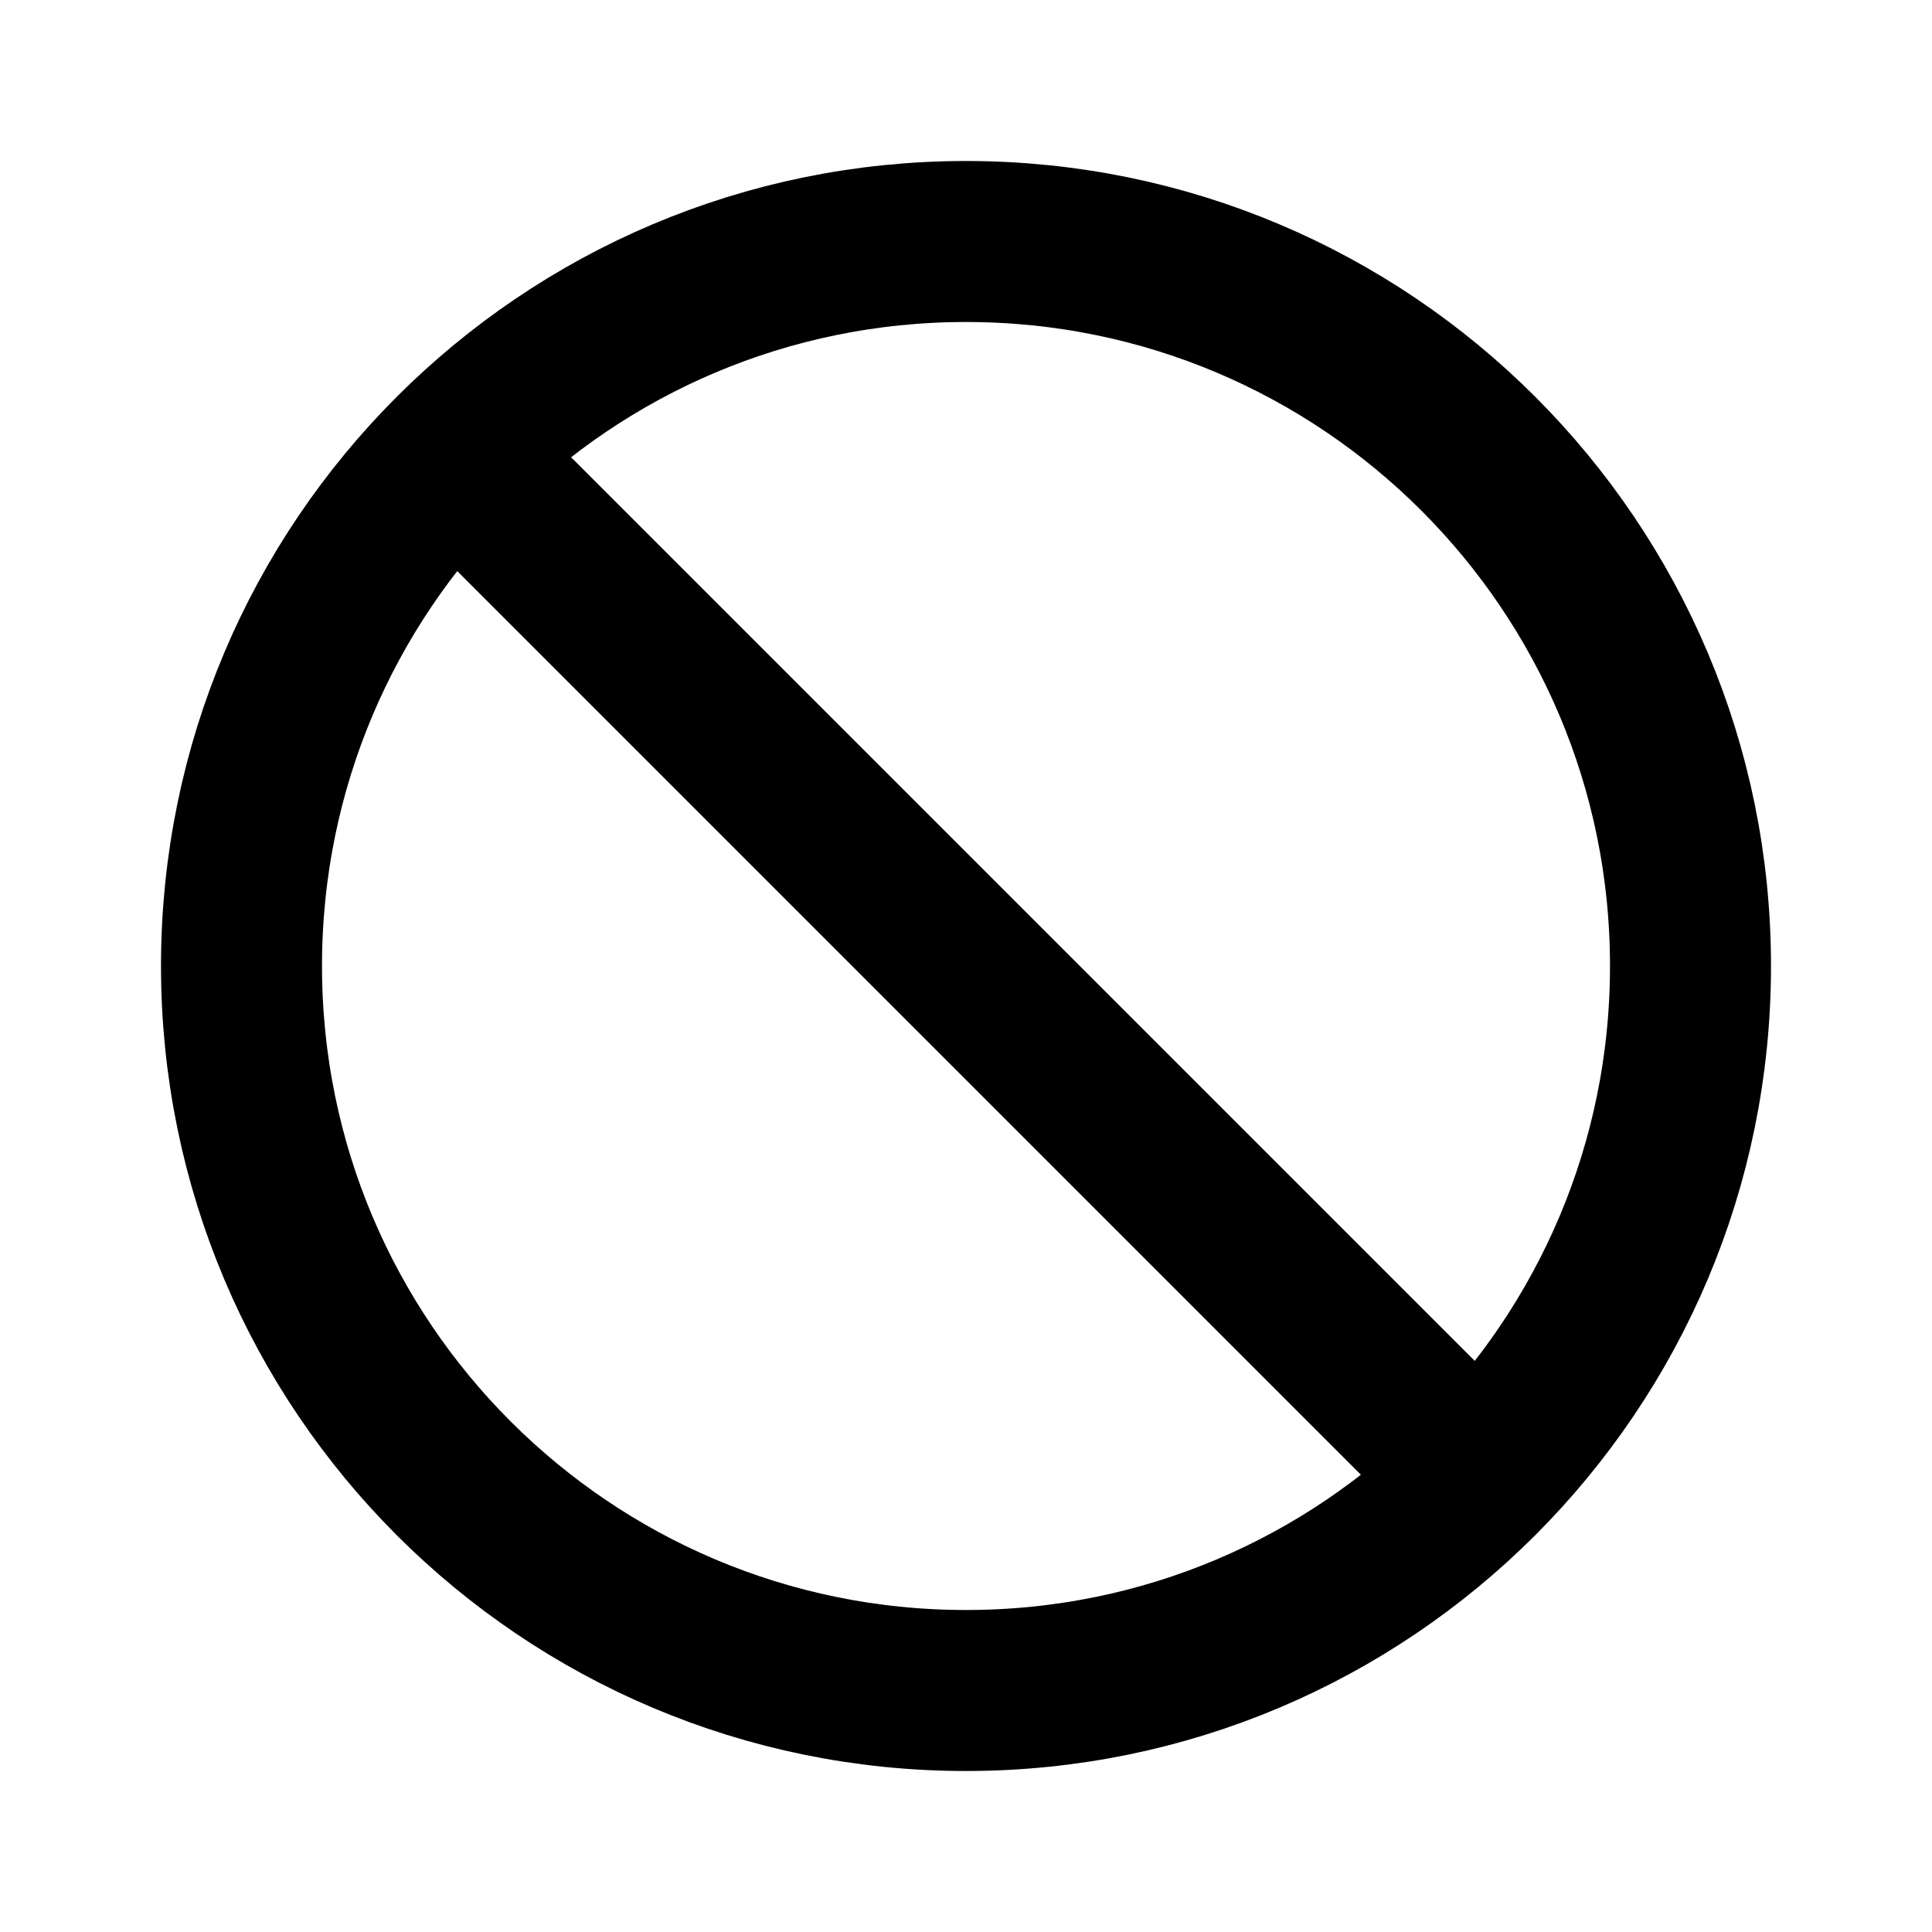
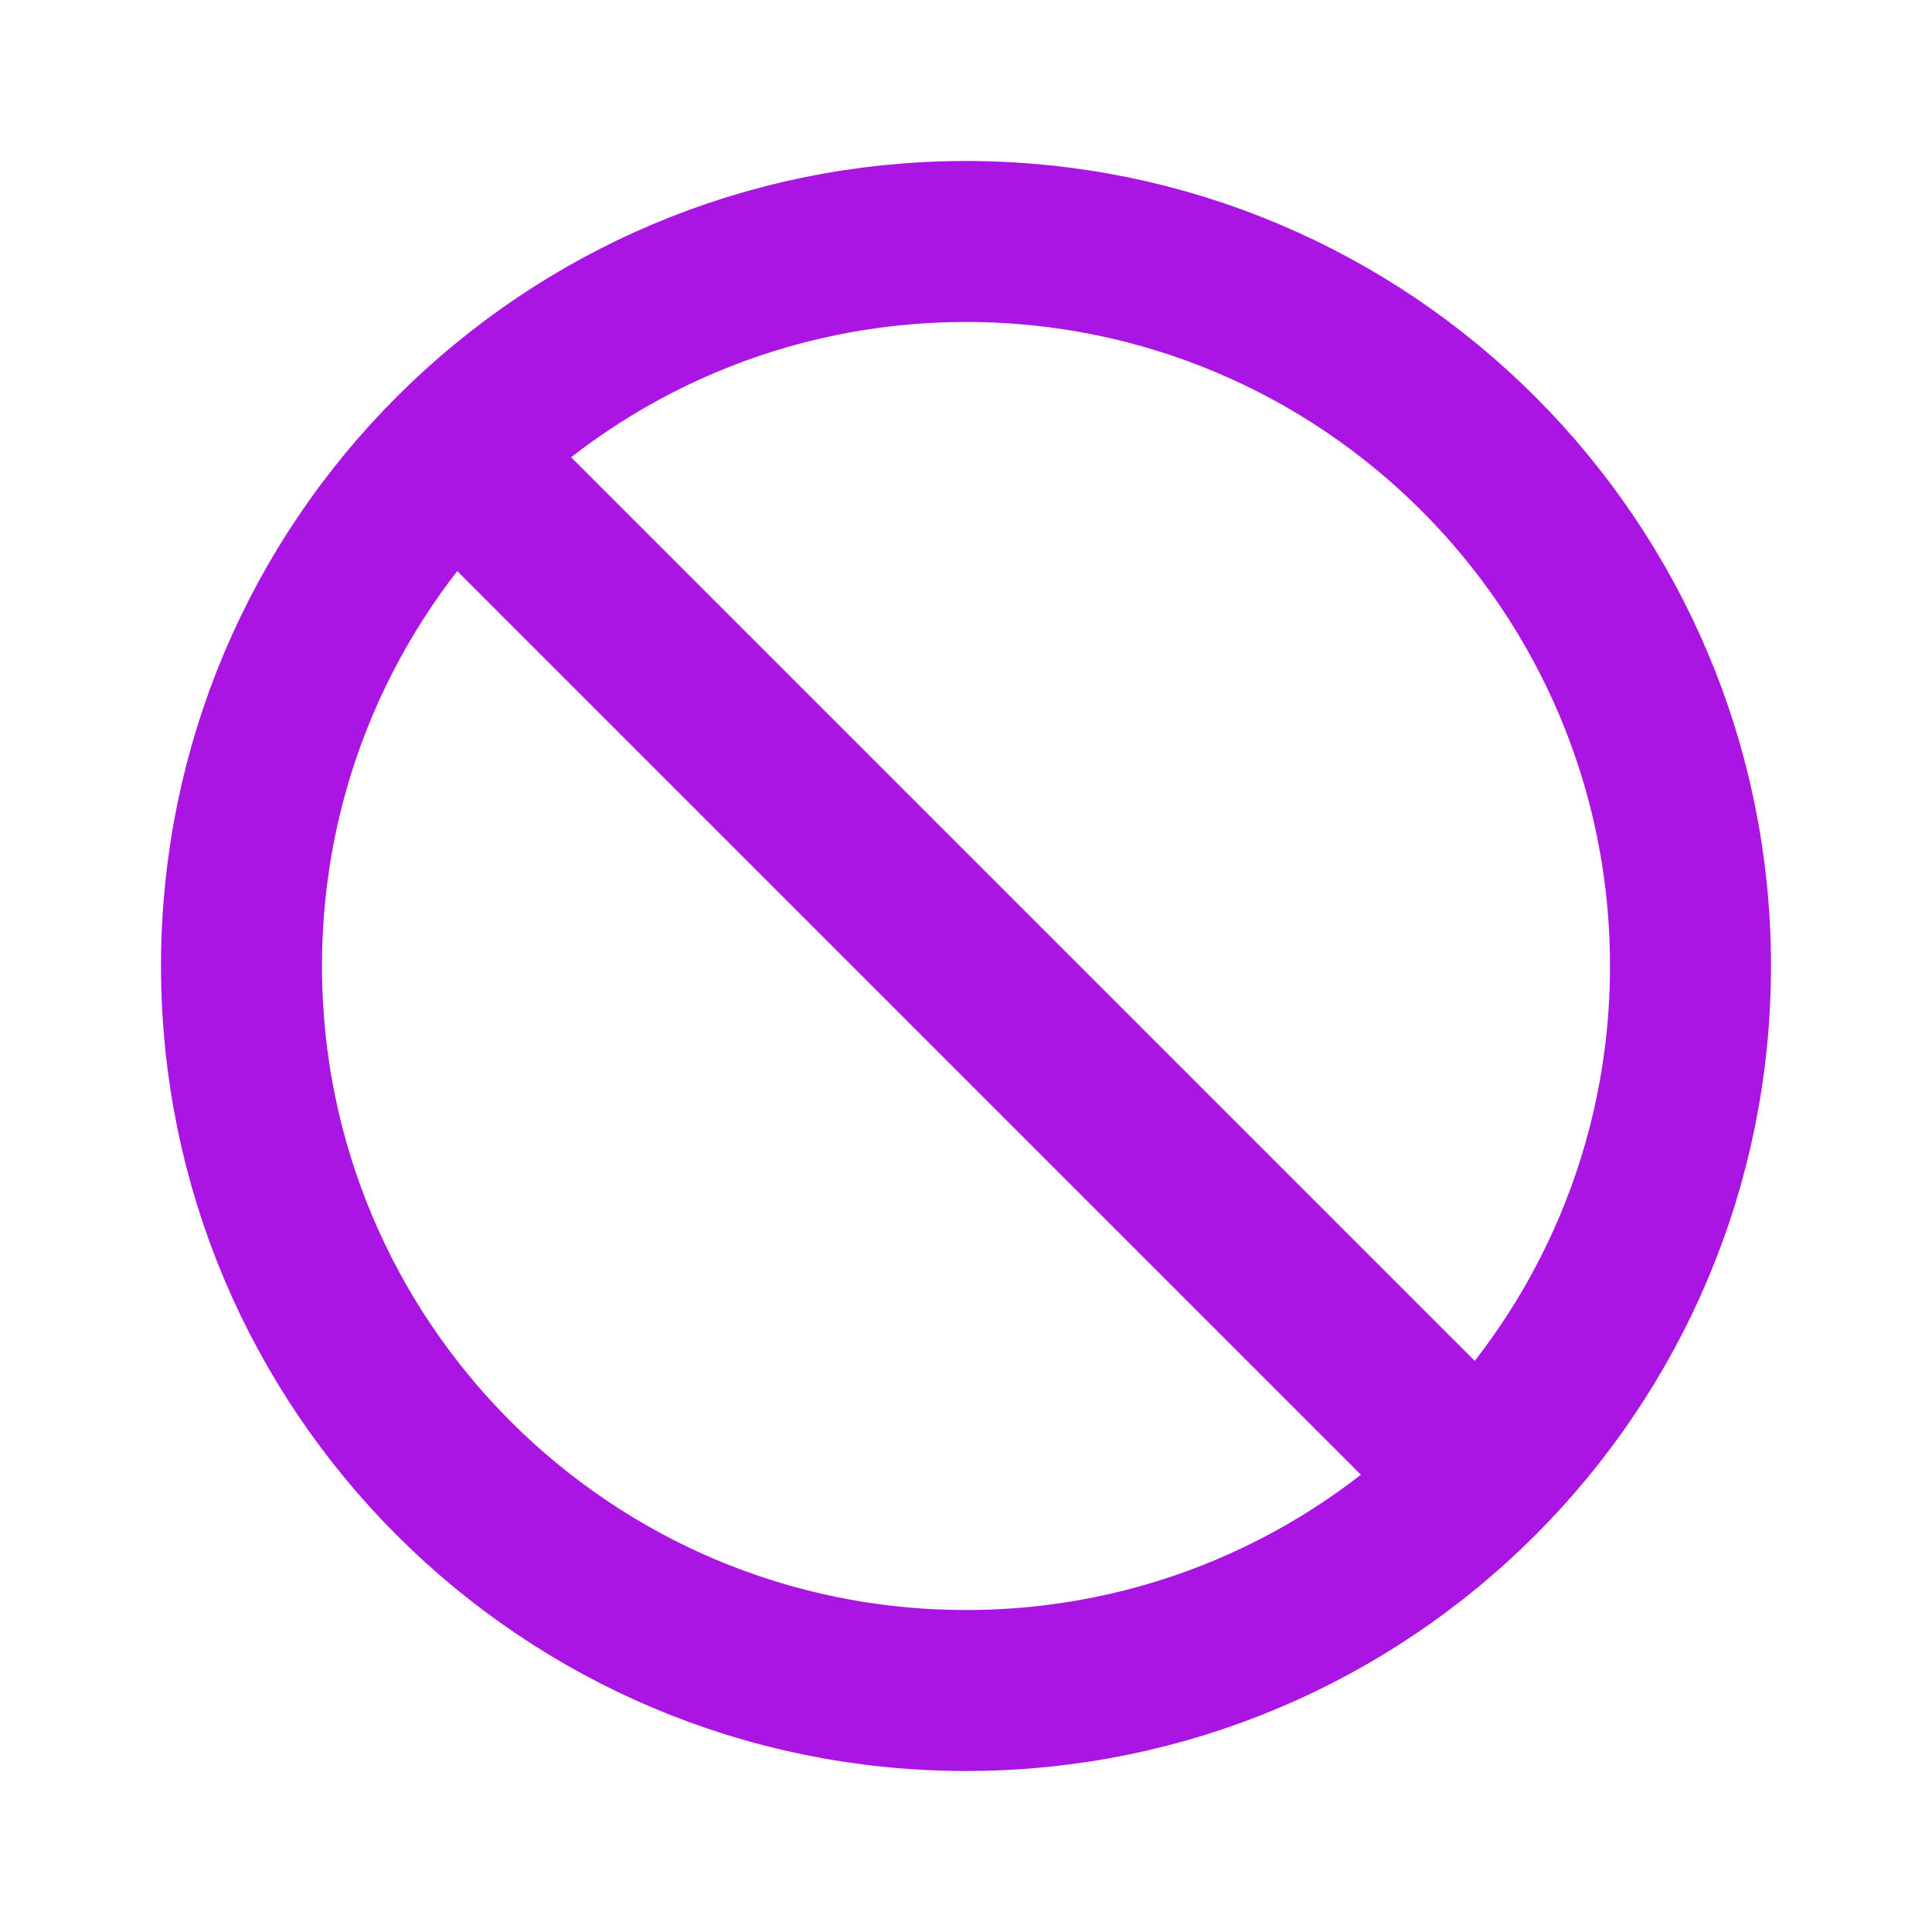
<svg xmlns="http://www.w3.org/2000/svg" width="800px" height="800px" viewBox="0 0 24 24" fill="none">
-   <path d="M18.364 18.364C19.993 16.735 21 14.485 21 12C21 7.029 16.971 3 12 3C9.515 3 7.265 4.007 5.636 5.636M18.364 18.364C16.735 19.993 14.485 21 12 21C7.029 21 3 16.971 3 12C3 9.515 4.007 7.265 5.636 5.636M18.364 18.364L5.636 5.636" stroke="#000000" stroke-width="2" stroke-linecap="round" stroke-linejoin="round" />
+   <path d="M18.364 18.364C19.993 16.735 21 14.485 21 12C21 7.029 16.971 3 12 3C9.515 3 7.265 4.007 5.636 5.636M18.364 18.364C16.735 19.993 14.485 21 12 21C7.029 21 3 16.971 3 12C3 9.515 4.007 7.265 5.636 5.636M18.364 18.364L5.636 5.636" stroke="#AA15E4" stroke-width="2" stroke-linecap="round" stroke-linejoin="round" />
</svg>
